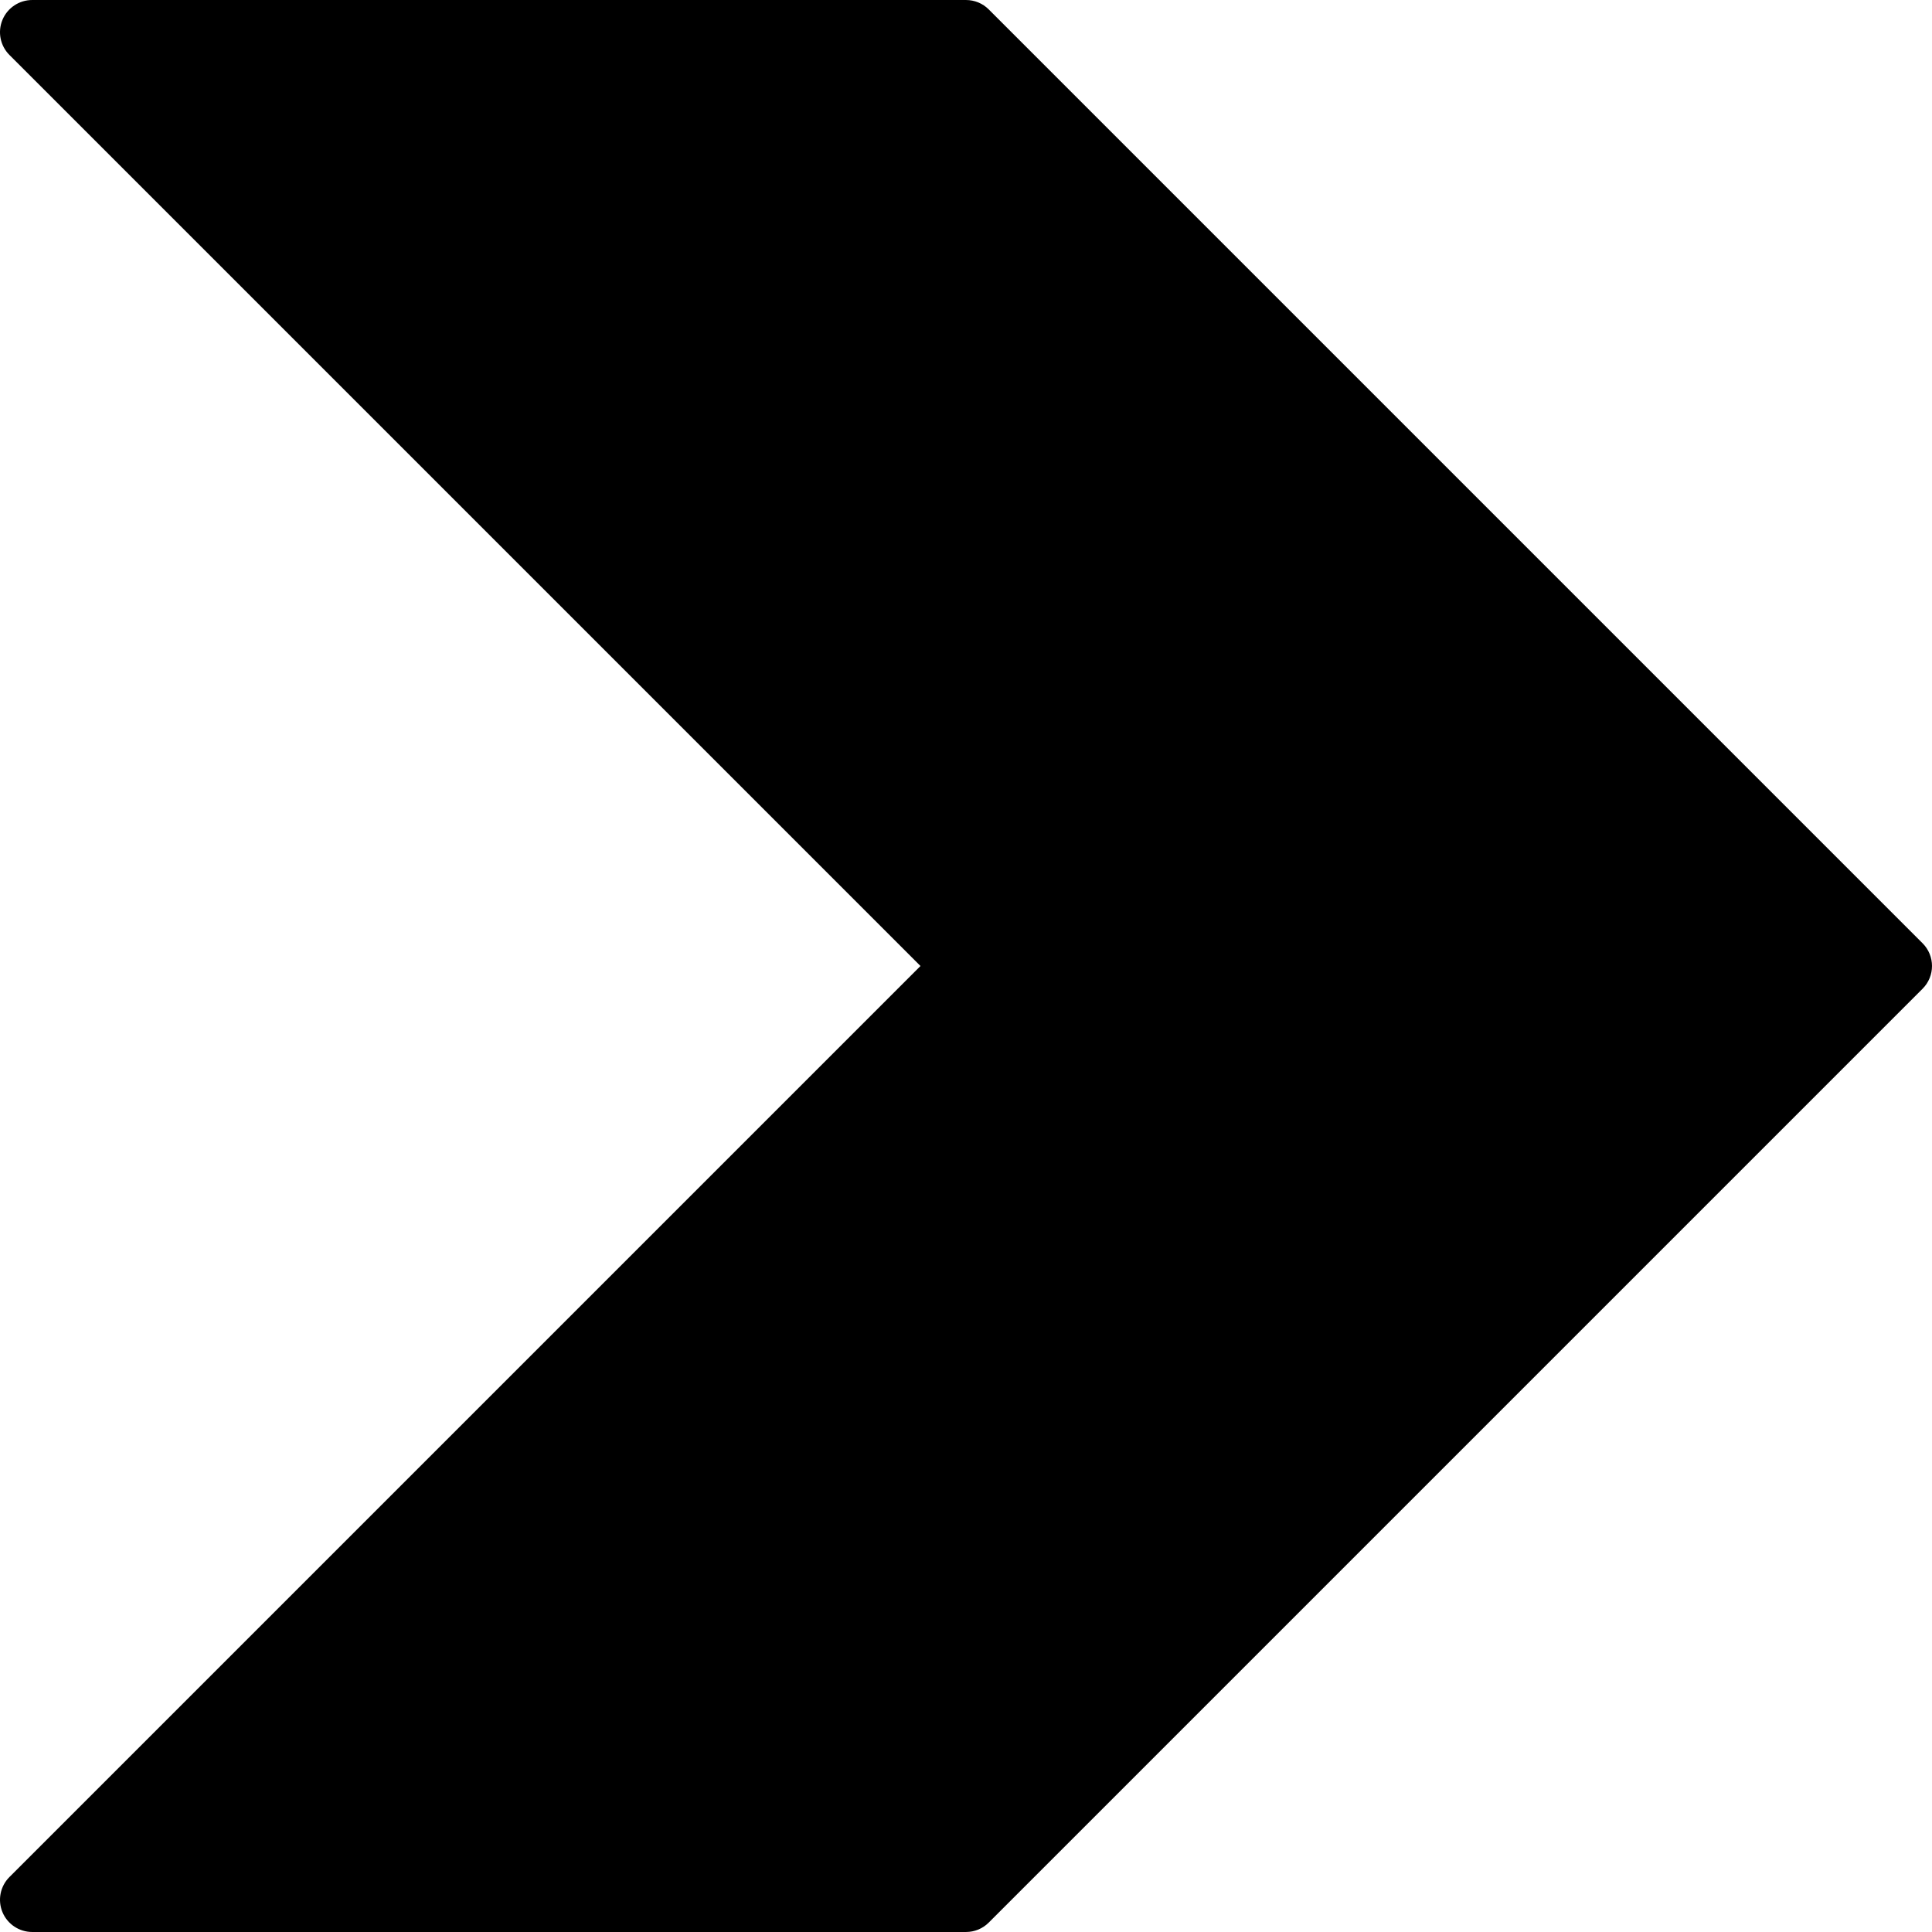
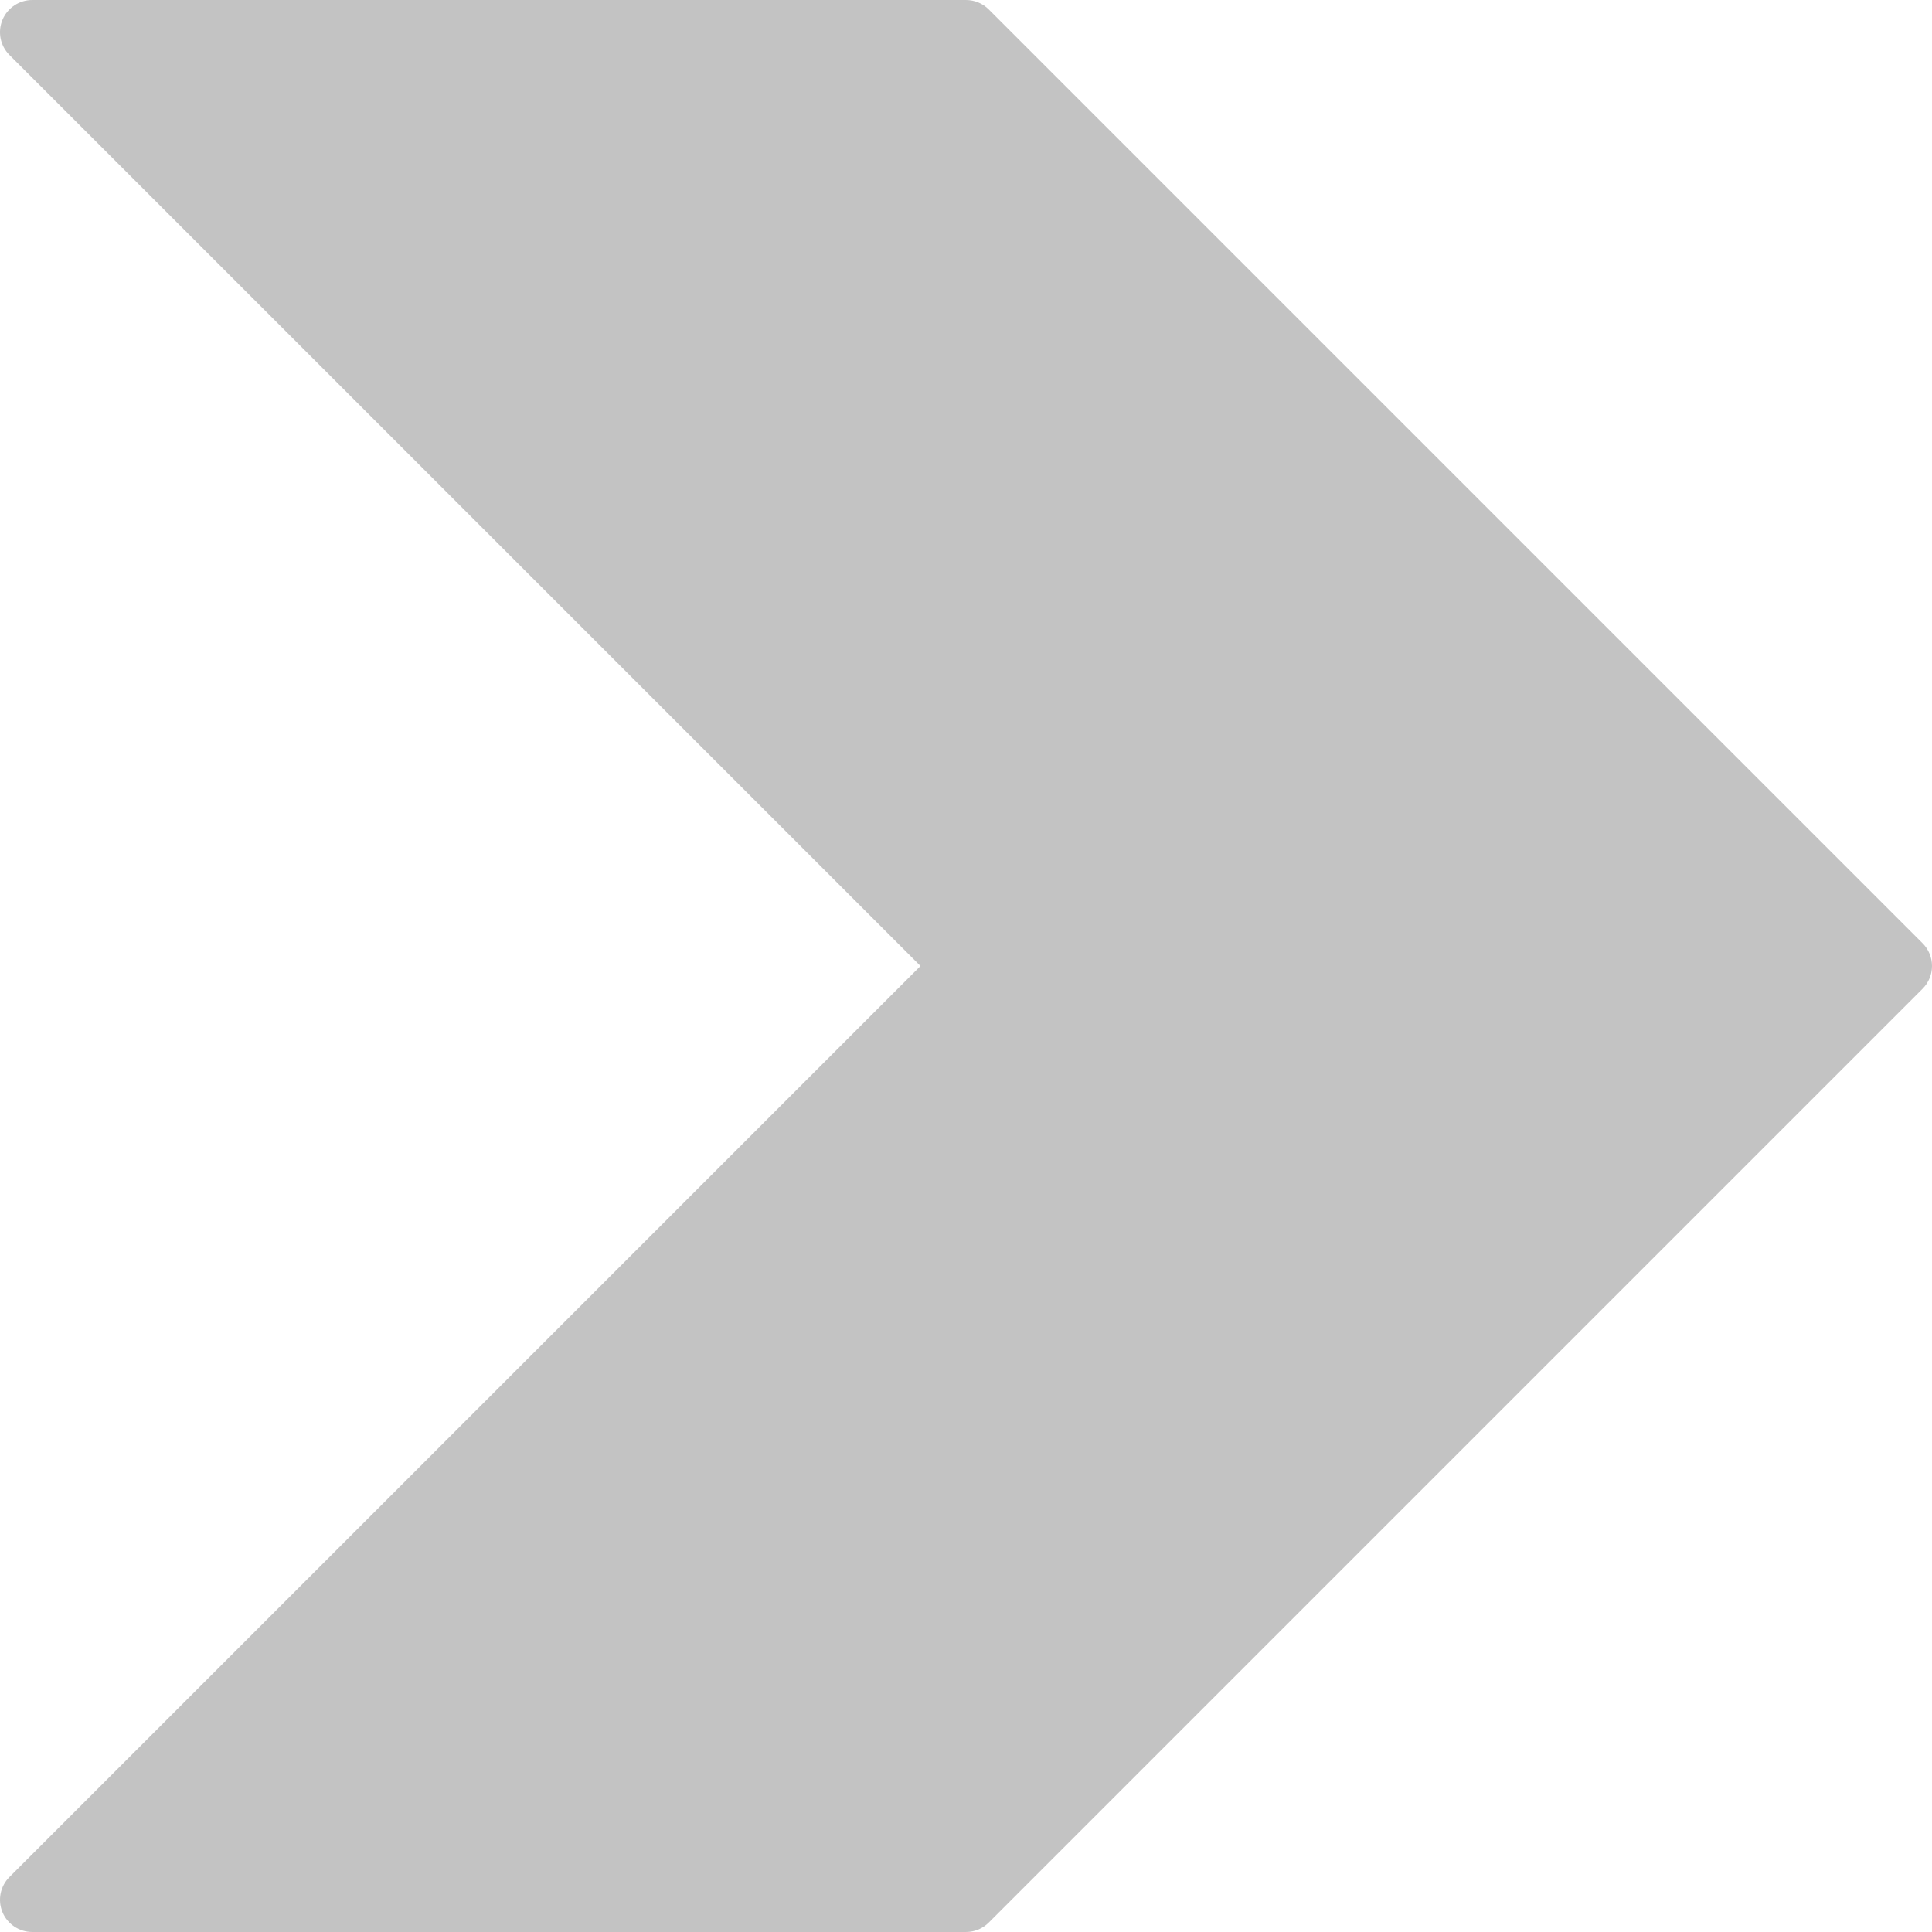
<svg xmlns="http://www.w3.org/2000/svg" version="1.1" id="Layer_1" x="0px" y="0px" viewBox="0 0 512.004 512.004" style="enable-background:new 0 0 512.004 512.004;" xml:space="preserve">
  <g>
    <g>
-       <path d="M509.501,249.969L262.035,2.502c-1.596-1.604-3.763-2.5-6.033-2.5H8.535c-3.447,0-6.571,2.082-7.885,5.265    c-1.323,3.191-0.589,6.861,1.852,9.301l241.434,241.434L2.502,497.435c-2.44,2.441-3.174,6.11-1.852,9.301    c1.314,3.183,4.437,5.265,7.885,5.265h247.467c2.27,0,4.437-0.896,6.033-2.5l247.467-247.467    C512.838,258.698,512.838,253.305,509.501,249.969z" />
+       <path fill="rgb(195, 195, 195)" d="M509.501,249.969L262.035,2.502c-1.596-1.604-3.763-2.5-6.033-2.5H8.535c-3.447,0-6.571,2.082-7.885,5.265    c-1.323,3.191-0.589,6.861,1.852,9.301l241.434,241.434L2.502,497.435c-2.44,2.441-3.174,6.11-1.852,9.301    c1.314,3.183,4.437,5.265,7.885,5.265h247.467c2.27,0,4.437-0.896,6.033-2.5l247.467-247.467    C512.838,258.698,512.838,253.305,509.501,249.969z" />
    </g>
  </g>
  <g>
</g>
  <g>
</g>
  <g>
</g>
  <g>
</g>
  <g>
</g>
  <g>
</g>
  <g>
</g>
  <g>
</g>
  <g>
</g>
  <g>
</g>
  <g>
</g>
  <g>
</g>
  <g>
</g>
  <g>
</g>
  <g>
</g>
</svg>
